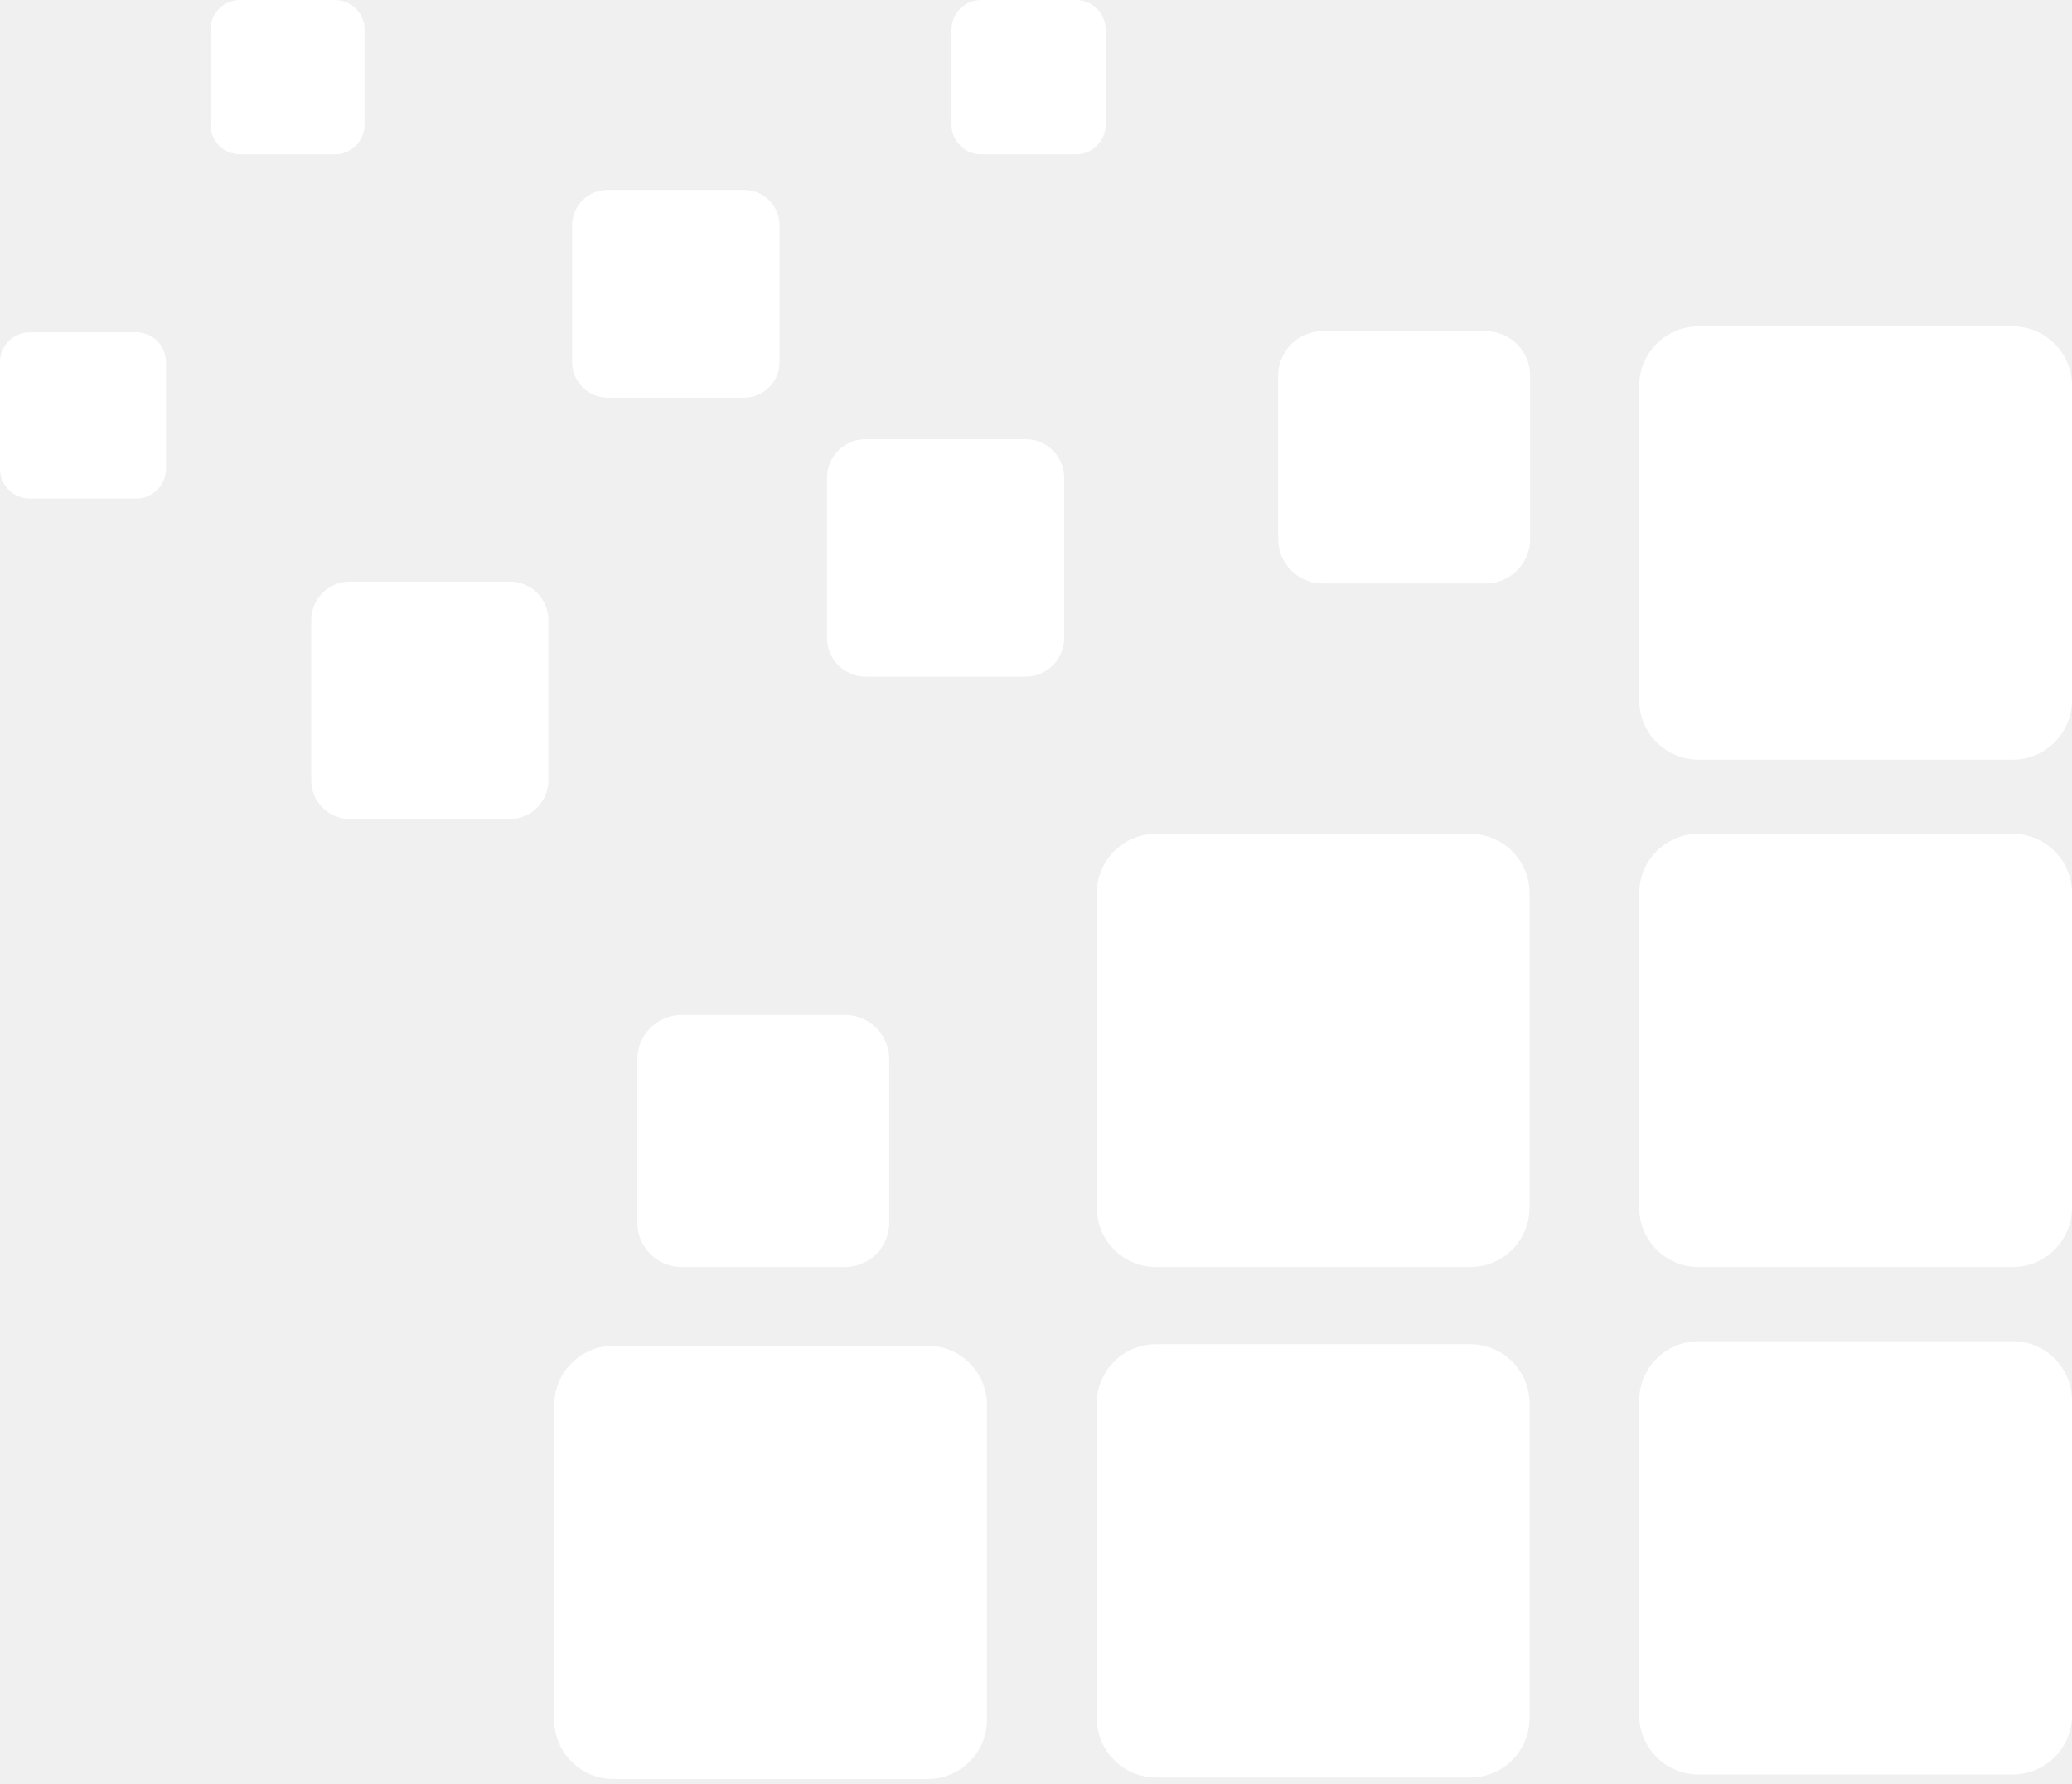
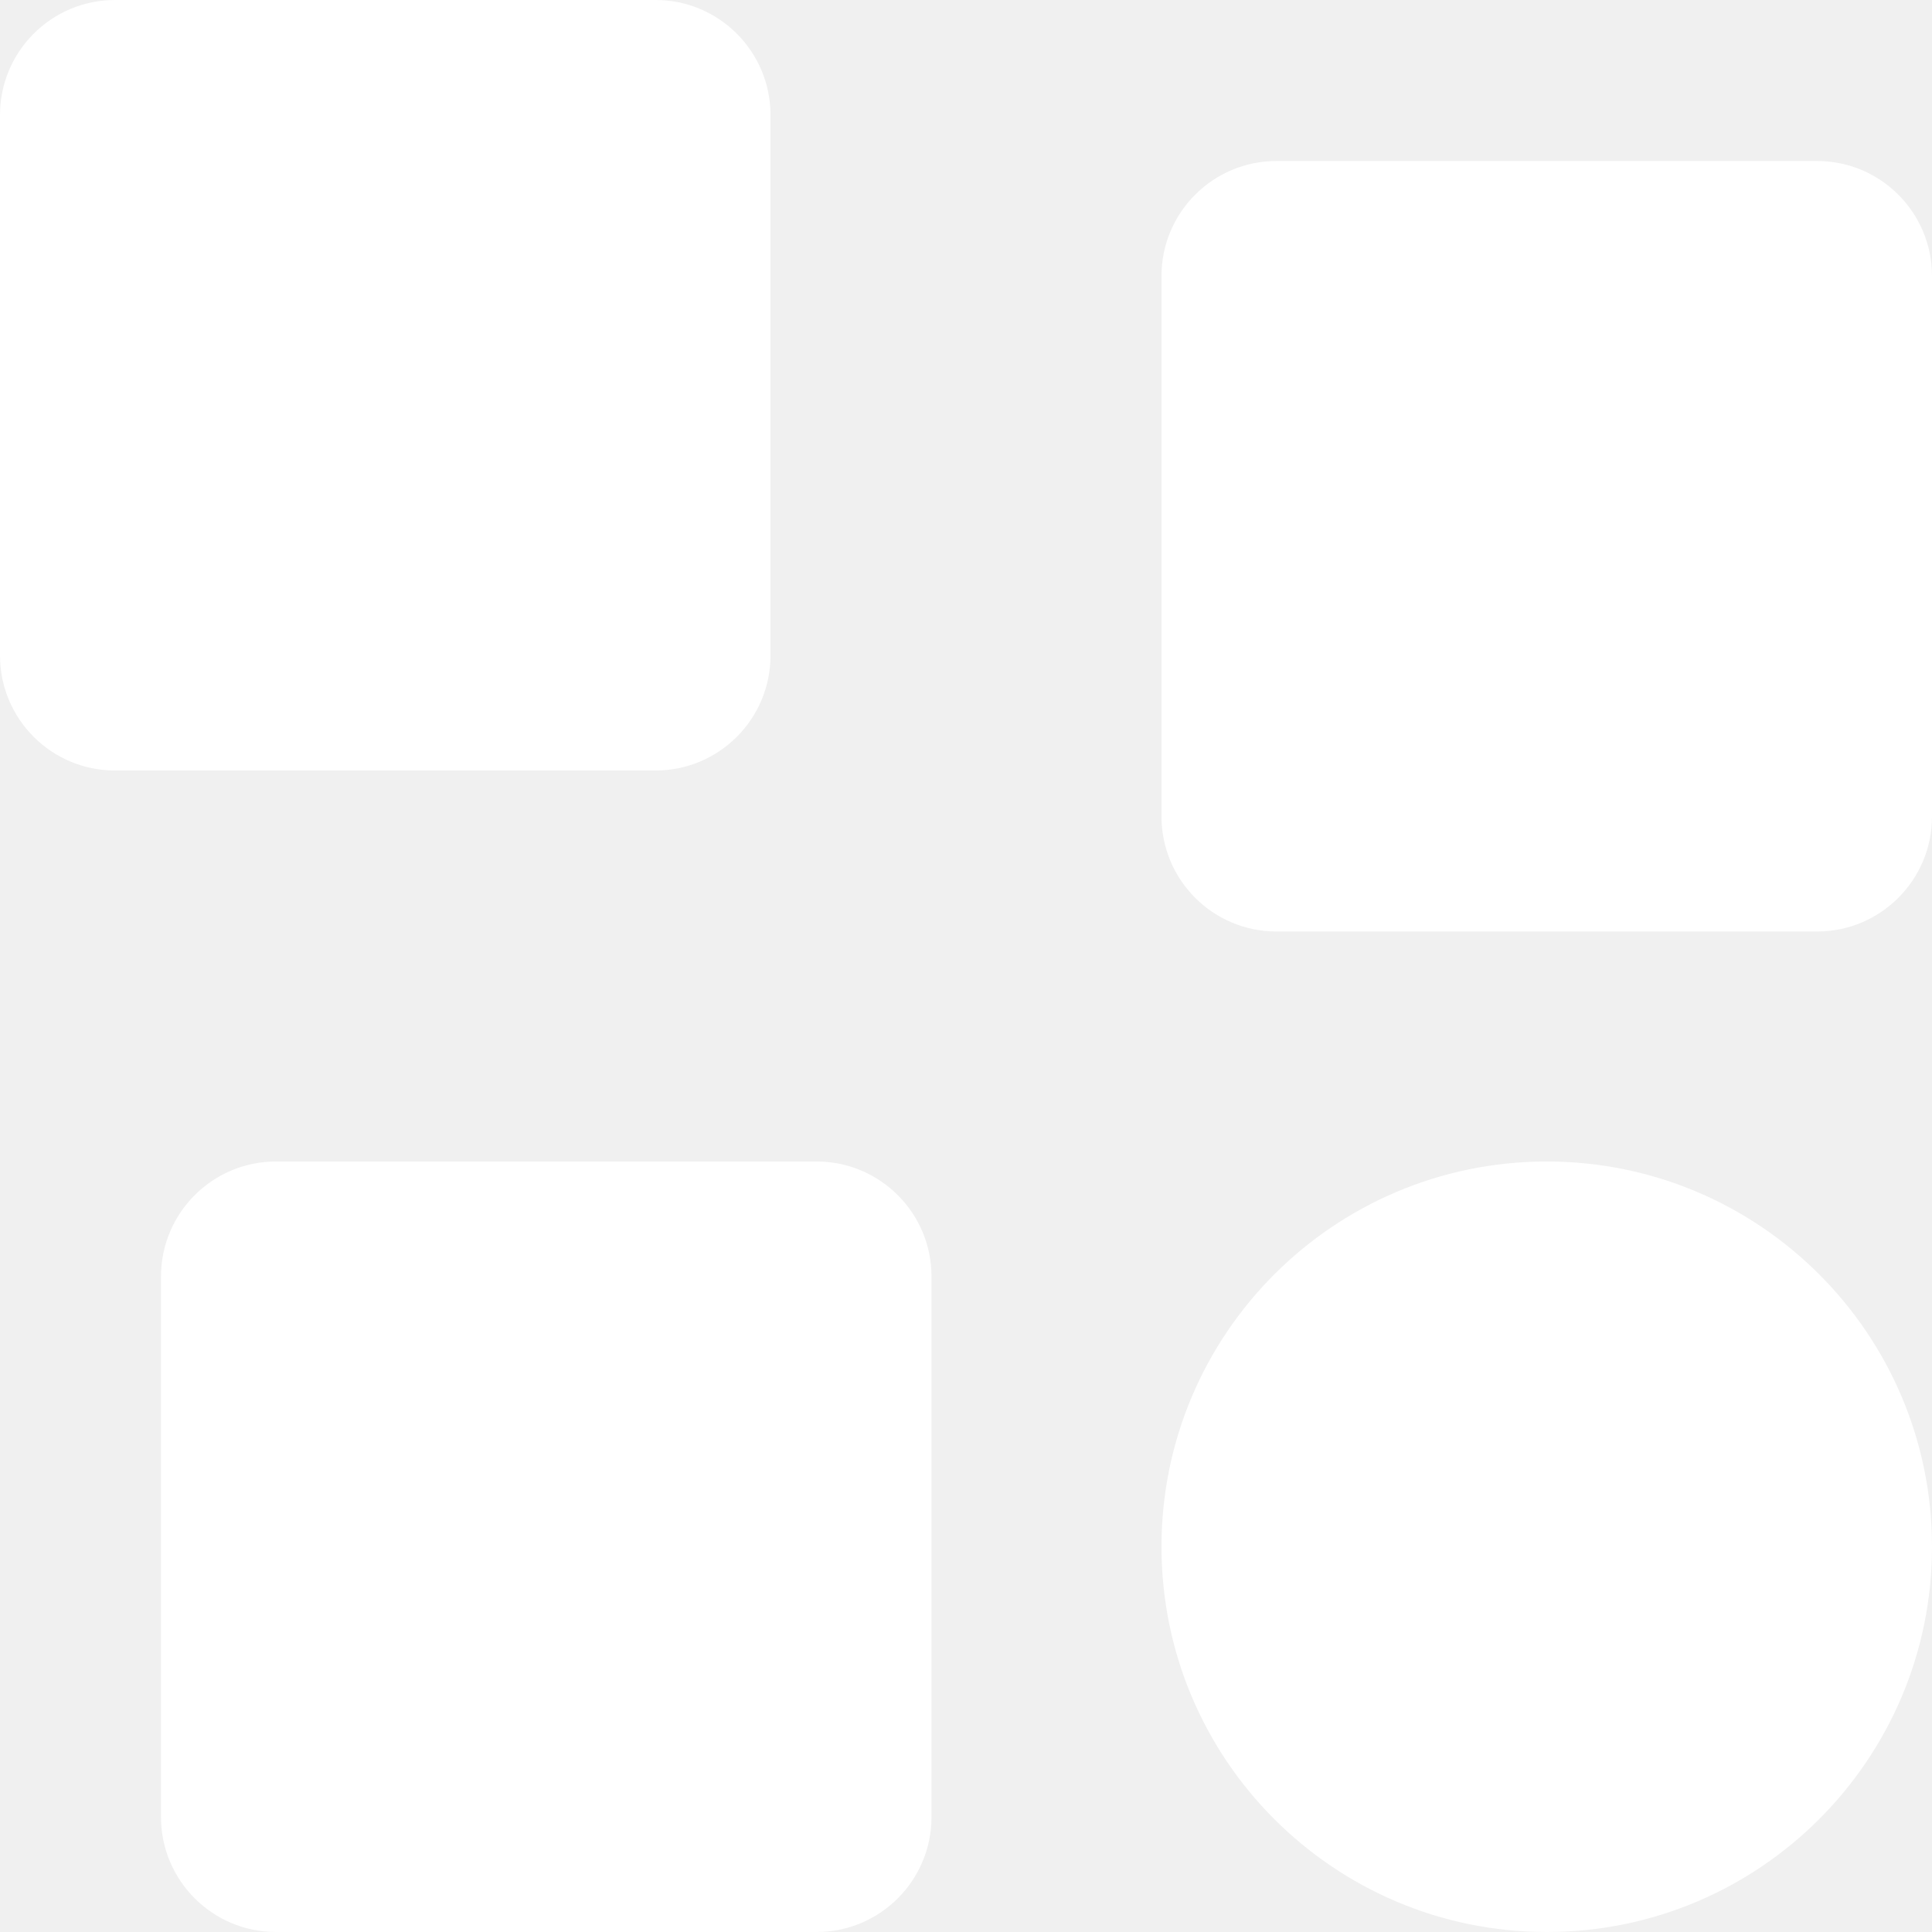
- <svg xmlns="http://www.w3.org/2000/svg" width="317" height="273" viewBox="0 0 317 273" fill="none">
-   <path d="M0 55.399C0 52.891 2.03 50.858 4.535 50.858H20.861C23.366 50.858 25.396 52.891 25.396 55.399V71.746C25.396 74.254 23.366 76.287 20.861 76.287H4.535C2.03 76.287 0 74.254 0 71.746V55.399Z" fill="white" />
-   <path d="M32.199 4.541C32.199 2.033 34.229 0 36.734 0H51.246C53.751 0 55.781 2.033 55.781 4.541V19.072C55.781 21.58 53.751 23.613 51.246 23.613H36.734C34.229 23.613 32.199 21.58 32.199 19.072V4.541Z" fill="white" />
-   <path d="M145.575 4.541C145.575 2.033 147.606 0 150.11 0H164.622C167.127 0 169.157 2.033 169.157 4.541V19.072C169.157 21.58 167.127 23.613 164.622 23.613H150.11C147.606 23.613 145.575 21.58 145.575 19.072V4.541Z" fill="white" />
-   <path d="M87.526 34.511C87.526 31.501 89.963 29.062 92.969 29.062H113.83C116.835 29.062 119.272 31.501 119.272 34.511V55.399C119.272 58.408 116.835 60.848 113.83 60.848H92.969C89.963 60.848 87.526 58.408 87.526 55.399V34.511Z" fill="white" />
-   <path d="M47.618 94.905C47.618 91.645 50.258 89.002 53.514 89.002H78.003C81.259 89.002 83.898 91.645 83.898 94.905V119.426C83.898 122.686 81.259 125.329 78.003 125.329H53.514C50.258 125.329 47.618 122.686 47.618 119.426V94.905Z" fill="white" />
-   <path d="M126.528 73.109C126.528 69.848 129.167 67.205 132.423 67.205H156.913C160.169 67.205 162.808 69.848 162.808 73.109V97.629C162.808 100.89 160.169 103.533 156.913 103.533H132.423C129.167 103.533 126.528 100.89 126.528 97.629V73.109Z" fill="white" />
-   <path d="M195.554 57.5C195.554 53.738 198.6 50.689 202.356 50.689H227.299C231.056 50.689 234.102 53.738 234.102 57.5V82.475C234.102 86.237 231.056 89.286 227.299 89.286H202.356C198.6 89.286 195.554 86.237 195.554 82.475V57.5Z" fill="white" />
-   <path d="M97.504 162.11C97.504 158.348 100.549 155.299 104.306 155.299H129.249C133.006 155.299 136.051 158.348 136.051 162.11V187.085C136.051 190.847 133.006 193.896 129.249 193.896H104.306C100.549 193.896 97.504 190.847 97.504 187.085V162.11Z" fill="white" />
-   <path d="M84.788 215.023C84.788 210.007 88.849 205.941 93.858 205.941H141.93C146.939 205.941 151 210.007 151 215.023V263.157C151 268.172 146.939 272.238 141.93 272.238H93.858C88.849 272.238 84.788 268.172 84.788 263.157V215.023Z" fill="white" />
-   <path d="M167.797 214.785C167.797 209.769 171.858 205.703 176.867 205.703H224.938C229.948 205.703 234.009 209.769 234.009 214.785V262.918C234.009 267.934 229.948 272 224.938 272H176.867C171.858 272 167.797 267.934 167.797 262.918V214.785Z" fill="white" />
-   <path d="M250.788 214.331C250.788 209.315 254.849 205.249 259.858 205.249H307.93C312.939 205.249 317 209.315 317 214.331V262.464C317 267.48 312.939 271.546 307.93 271.546H259.858C254.849 271.546 250.788 267.48 250.788 262.464V214.331Z" fill="white" />
-   <path d="M250.788 136.681C250.788 131.665 254.849 127.599 259.858 127.599H307.93C312.939 127.599 317 131.665 317 136.681V184.815C317 189.83 312.939 193.896 307.93 193.896H259.858C254.849 193.896 250.788 189.83 250.788 184.815V136.681Z" fill="white" />
-   <path d="M167.797 136.681C167.797 131.665 171.858 127.599 176.867 127.599H224.938C229.948 127.599 234.009 131.665 234.009 136.681V184.815C234.009 189.83 229.948 193.896 224.938 193.896H176.867C171.858 193.896 167.797 189.83 167.797 184.815V136.681Z" fill="white" />
-   <path d="M250.788 59.032C250.788 54.016 254.849 49.95 259.858 49.95H307.93C312.939 49.95 317 54.016 317 59.032V107.165C317 112.181 312.939 116.247 307.93 116.247H259.858C254.849 116.247 250.788 112.181 250.788 107.165V59.032Z" fill="white" />
+ <svg xmlns="http://www.w3.org/2000/svg" width="242" height="242" viewBox="0 0 242 242" fill="none">
+   <path d="M20.167 159.893C20.167 151.937 26.616 145.488 34.571 145.488H102.274C110.229 145.488 116.679 151.937 116.679 159.893V227.595C116.679 235.551 110.229 242 102.274 242H34.571C26.616 242 20.167 235.551 20.167 227.595V159.893Z" fill="white" />
+   <path d="M0 14.405C0 6.449 6.449 0 14.405 0H82.107C90.063 0 96.512 6.449 96.512 14.405V82.107C96.512 90.063 90.063 96.512 82.107 96.512H14.405C6.449 96.512 0 90.063 0 82.107V14.405Z" fill="white" />
+   <path d="M145.488 193.744C145.488 167.093 167.093 145.488 193.744 145.488C220.395 145.488 242 167.093 242 193.744C242 220.395 220.395 242 193.744 242C167.093 242 145.488 220.395 145.488 193.744Z" fill="white" />
+   <path d="M145.488 34.571C145.488 26.616 151.937 20.167 159.893 20.167H227.595C235.551 20.167 242 26.616 242 34.571V102.274C242 110.229 235.551 116.679 227.595 116.679H159.893C151.937 116.679 145.488 110.229 145.488 102.274V34.571Z" fill="white" />
</svg>
